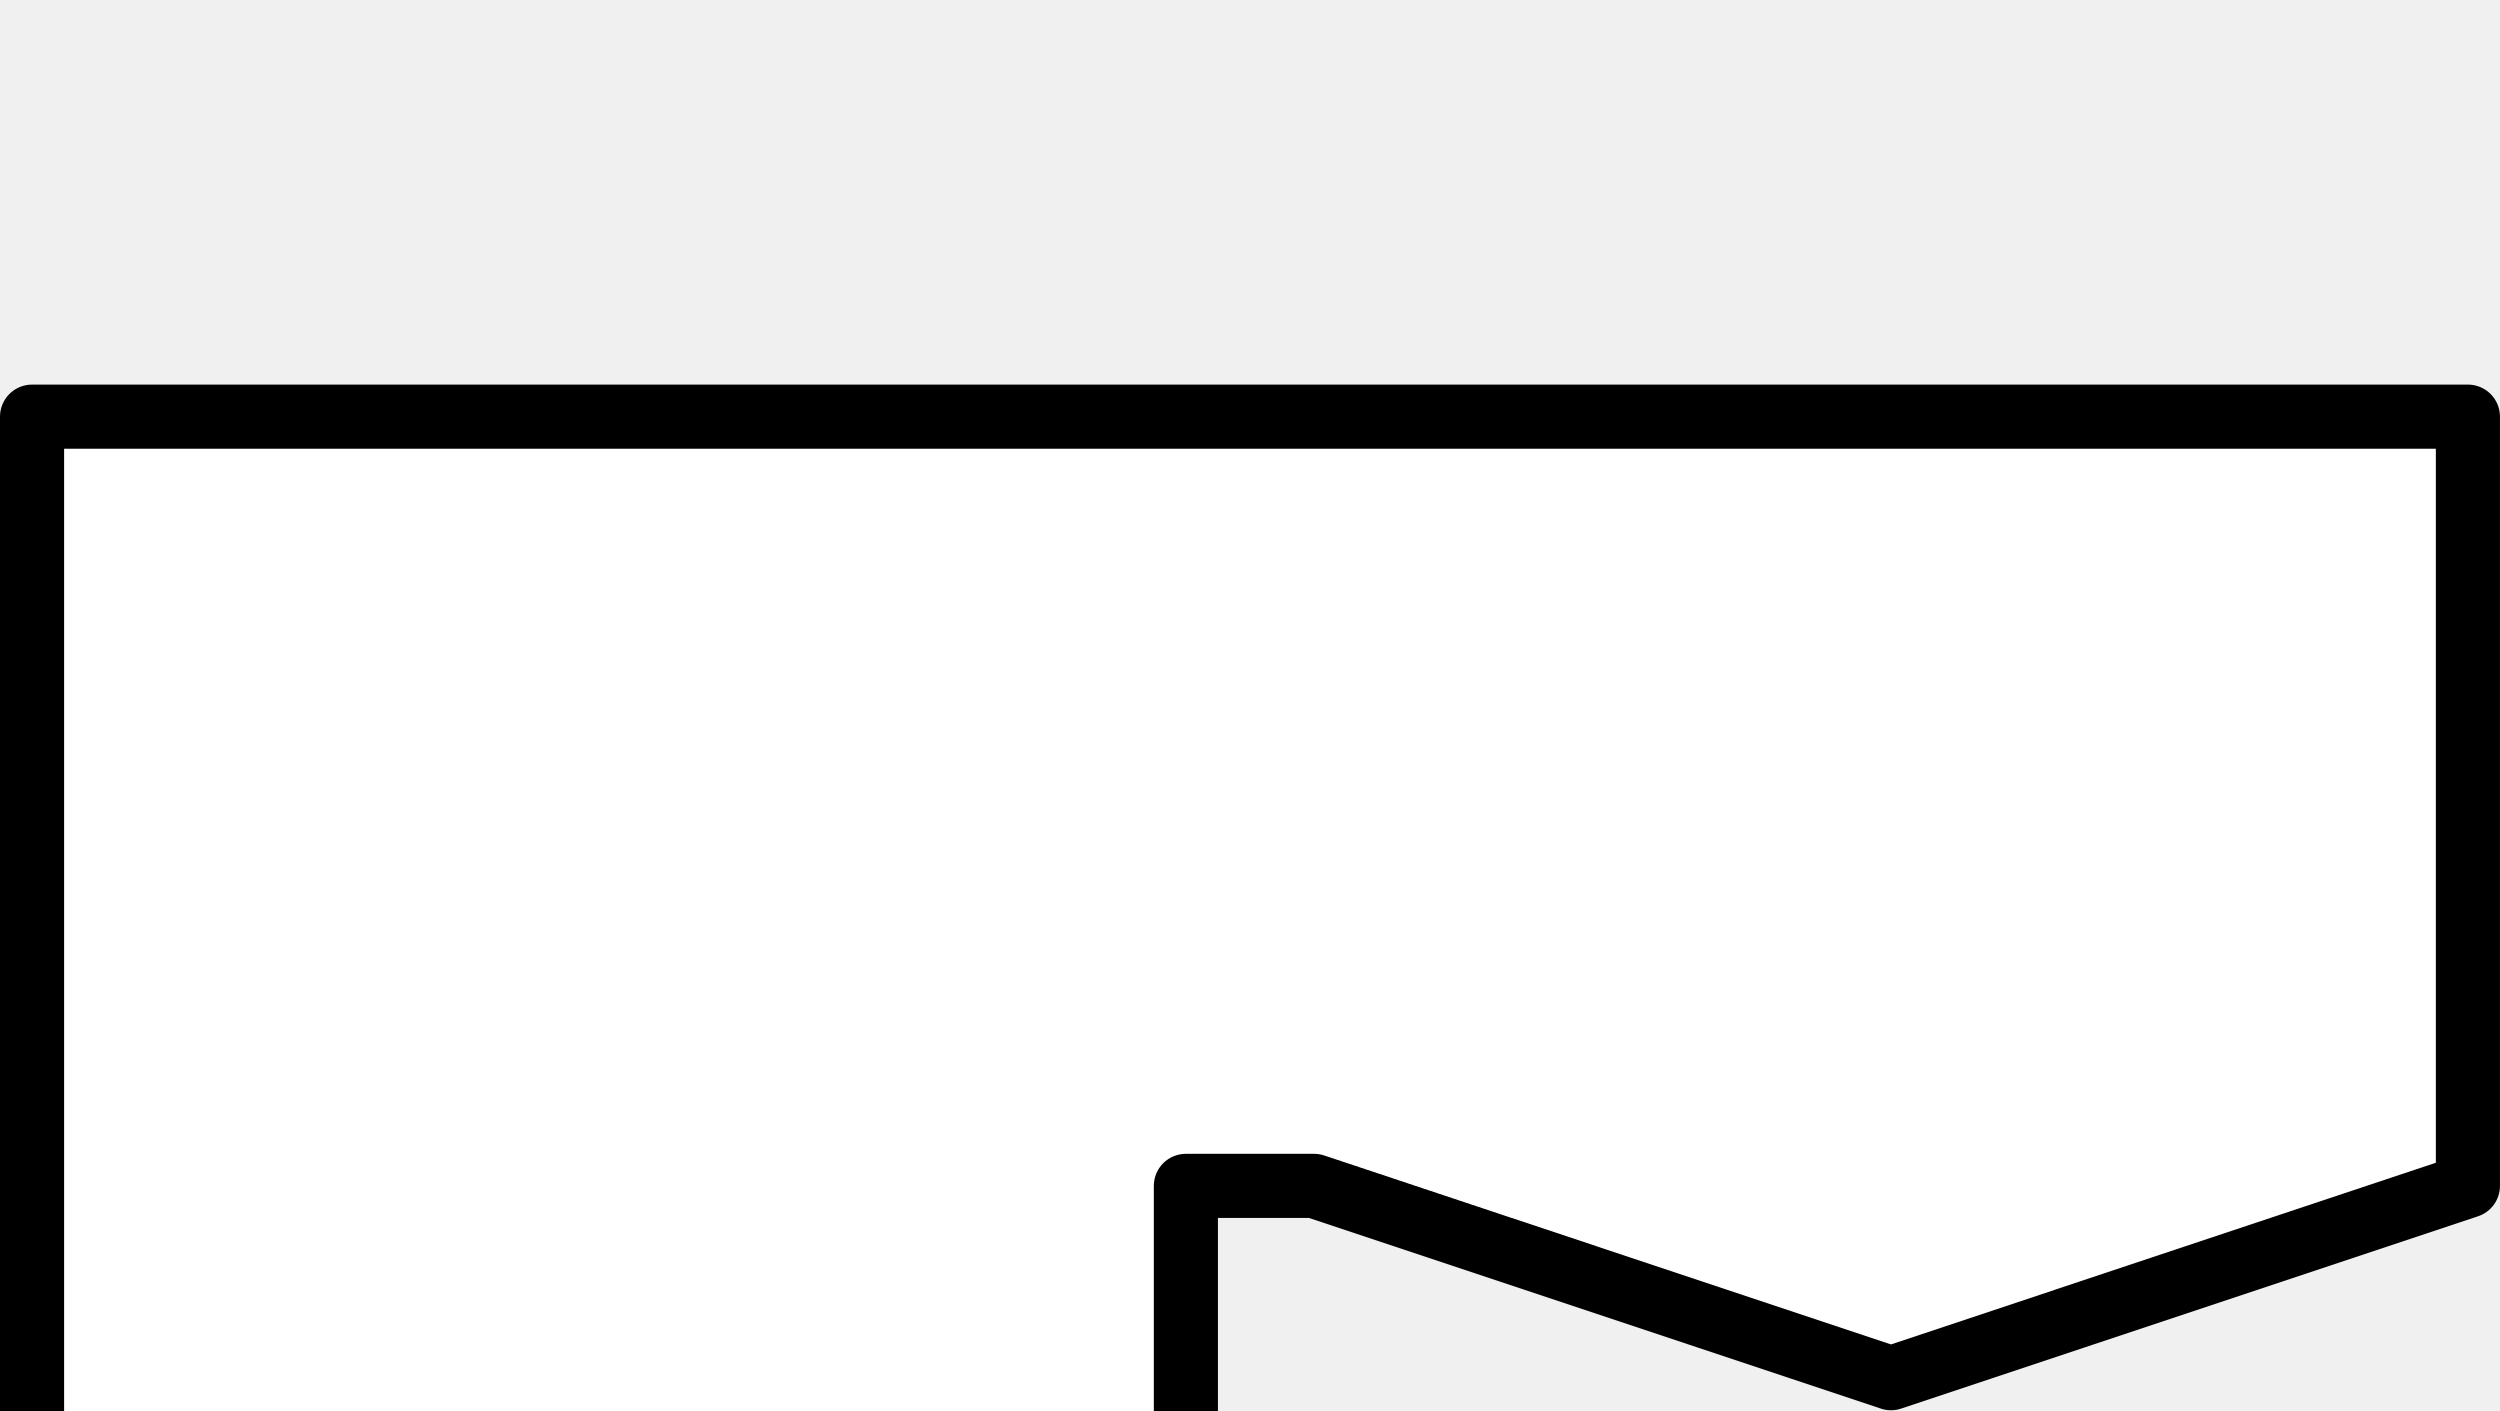
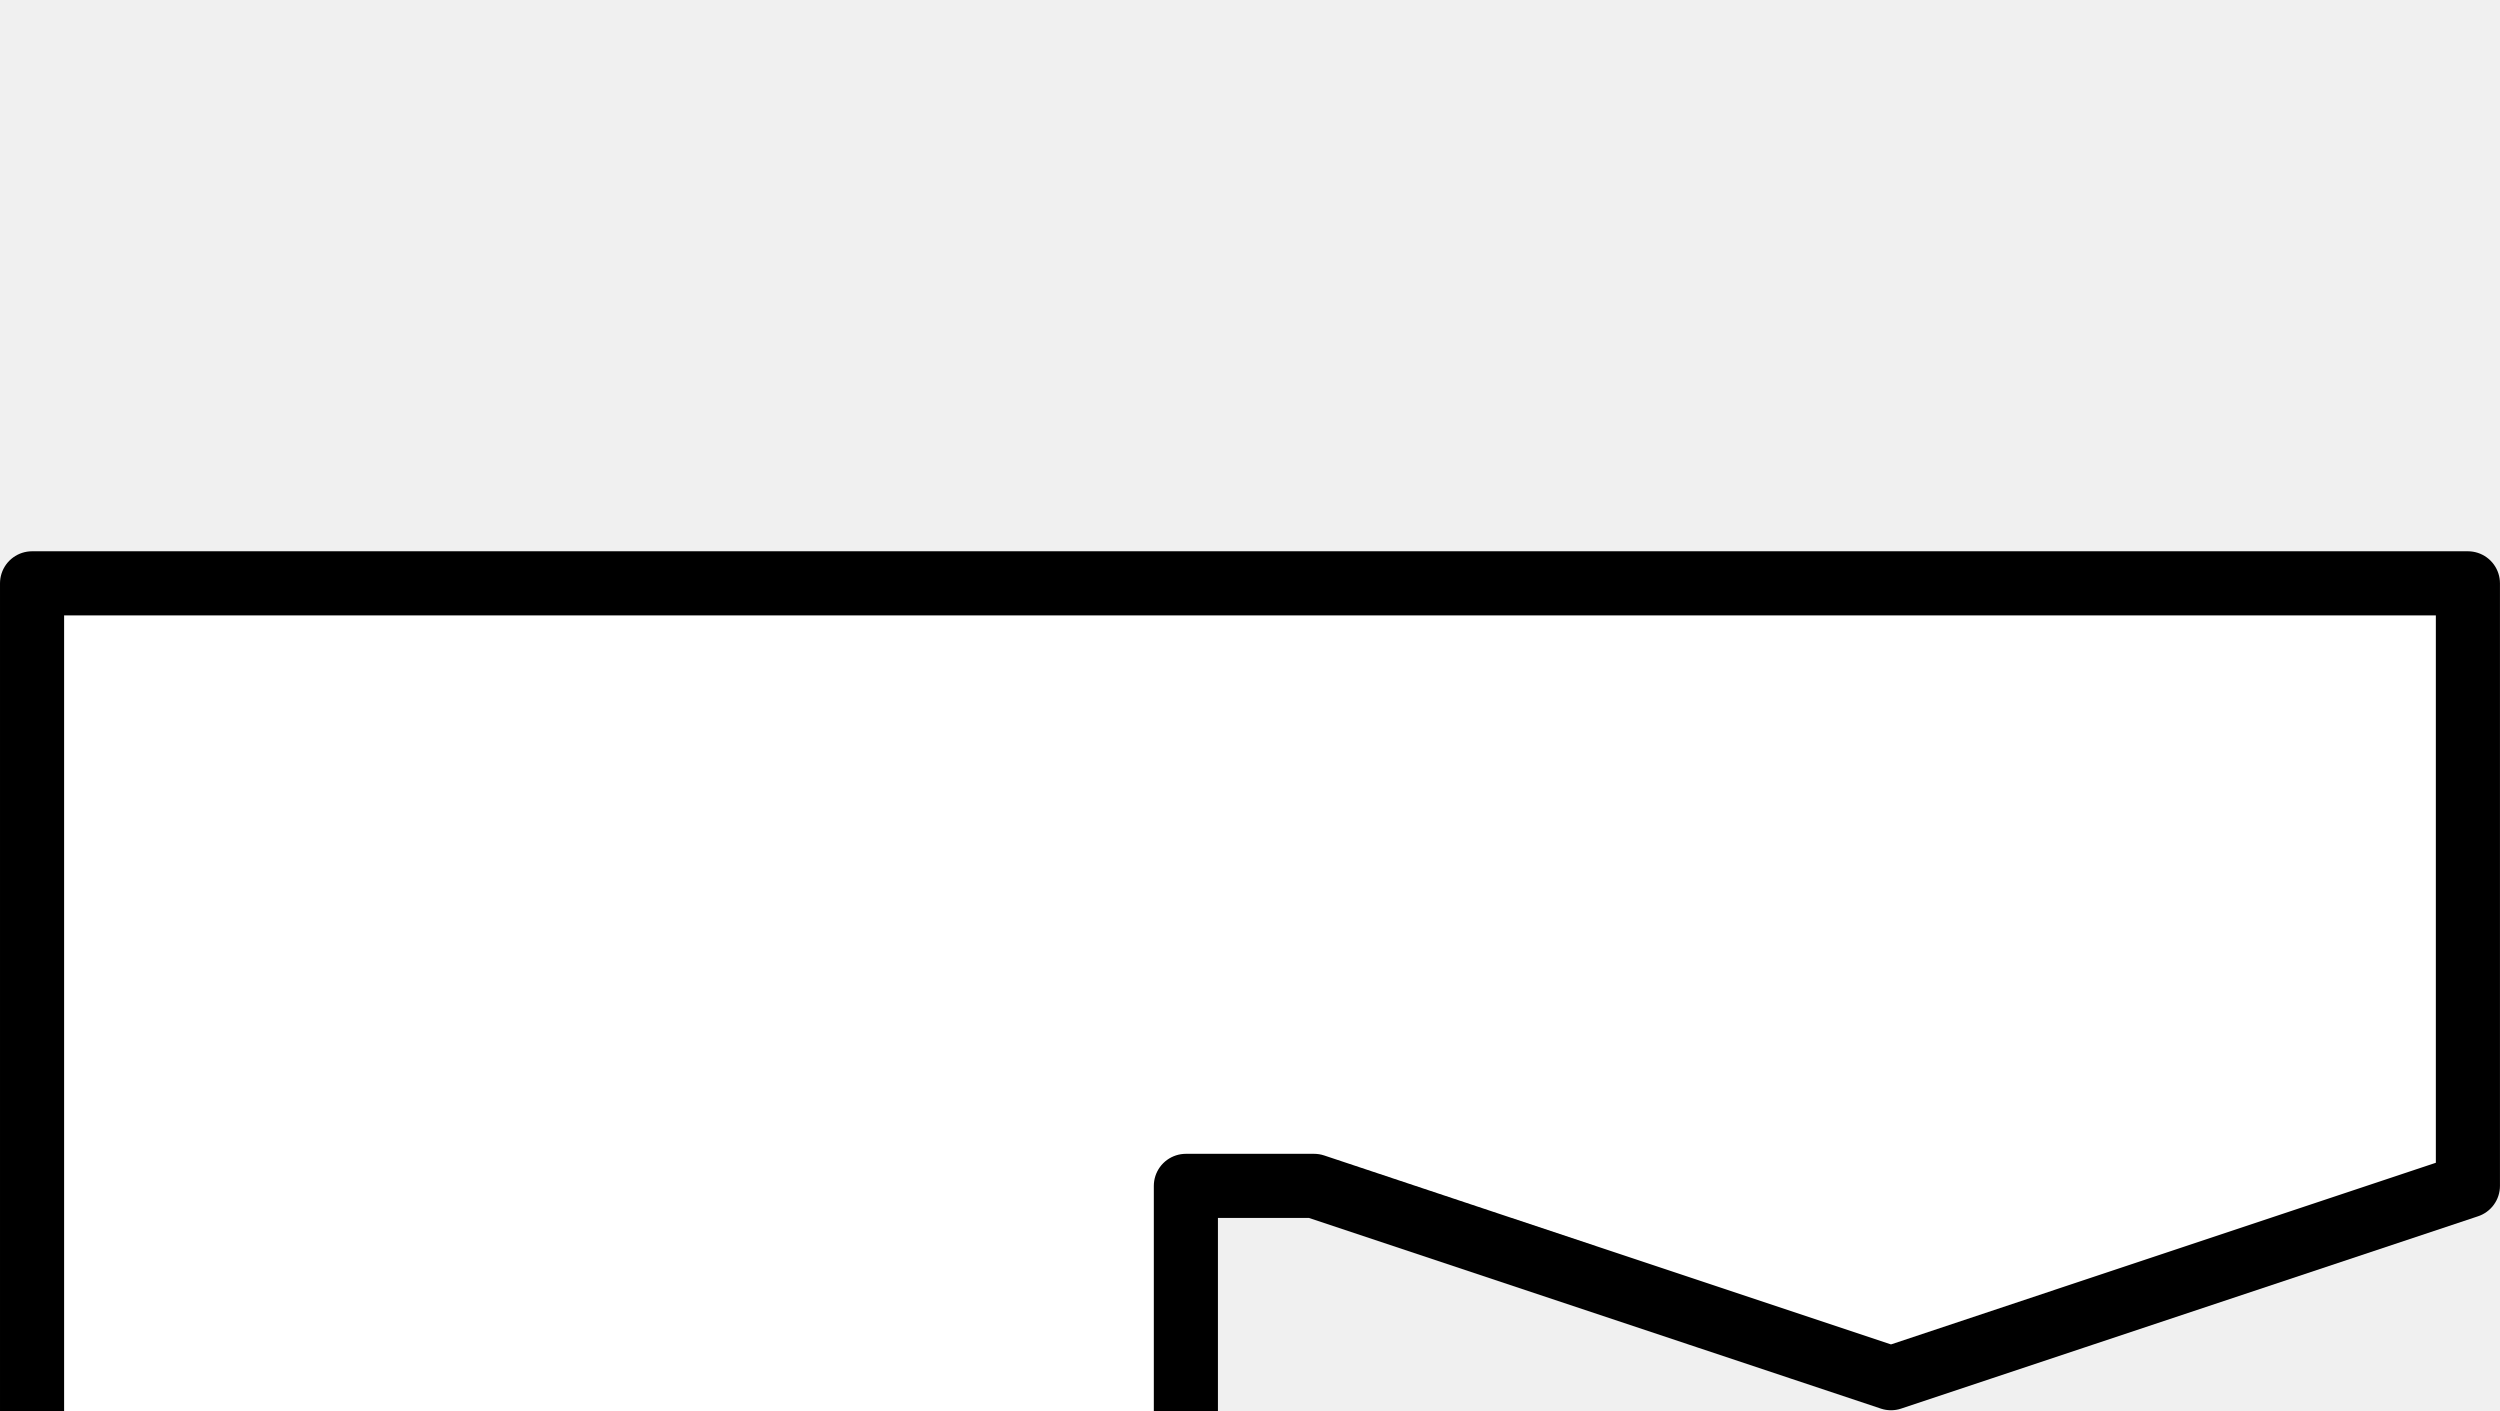
<svg xmlns="http://www.w3.org/2000/svg" width="51.594mm" height="29.104mm" viewBox="0 0 51.594 29.104" version="1.1" id="svg8">
  <defs id="defs2">
    </defs>
  <g id="layer1" transform="translate(31.08859,237.4636)">
-     <path id="rect833-3-2-2" style="fill:#ffffff;stroke:#000000;stroke-width:1.323;stroke-linecap:round;stroke-linejoin:round;stroke-miterlimit:4;stroke-dasharray:none;stop-color:#000000" d="m -6.615,-204.2 -3e-6,-8.79 h 2.646 l 11.906,3.969 11.906,-3.969 -4e-6,-15.875 H -6.615 -18.521 -30.427 l 7e-6,24.665" />
+     <path id="rect833-3-2-2" style="fill:#ffffff;stroke:#000000;stroke-width:1.323;stroke-linecap:round;stroke-linejoin:round;stroke-miterlimit:4;stroke-dasharray:none;stop-color:#000000" d="m -6.615,-204.2 -3e-6,-8.79 h 2.646 l 11.906,3.969 11.906,-3.969 -4e-6,-12.435 H -6.615 -18.521 -30.427 l 7e-6,21.225" />
  </g>
</svg>
